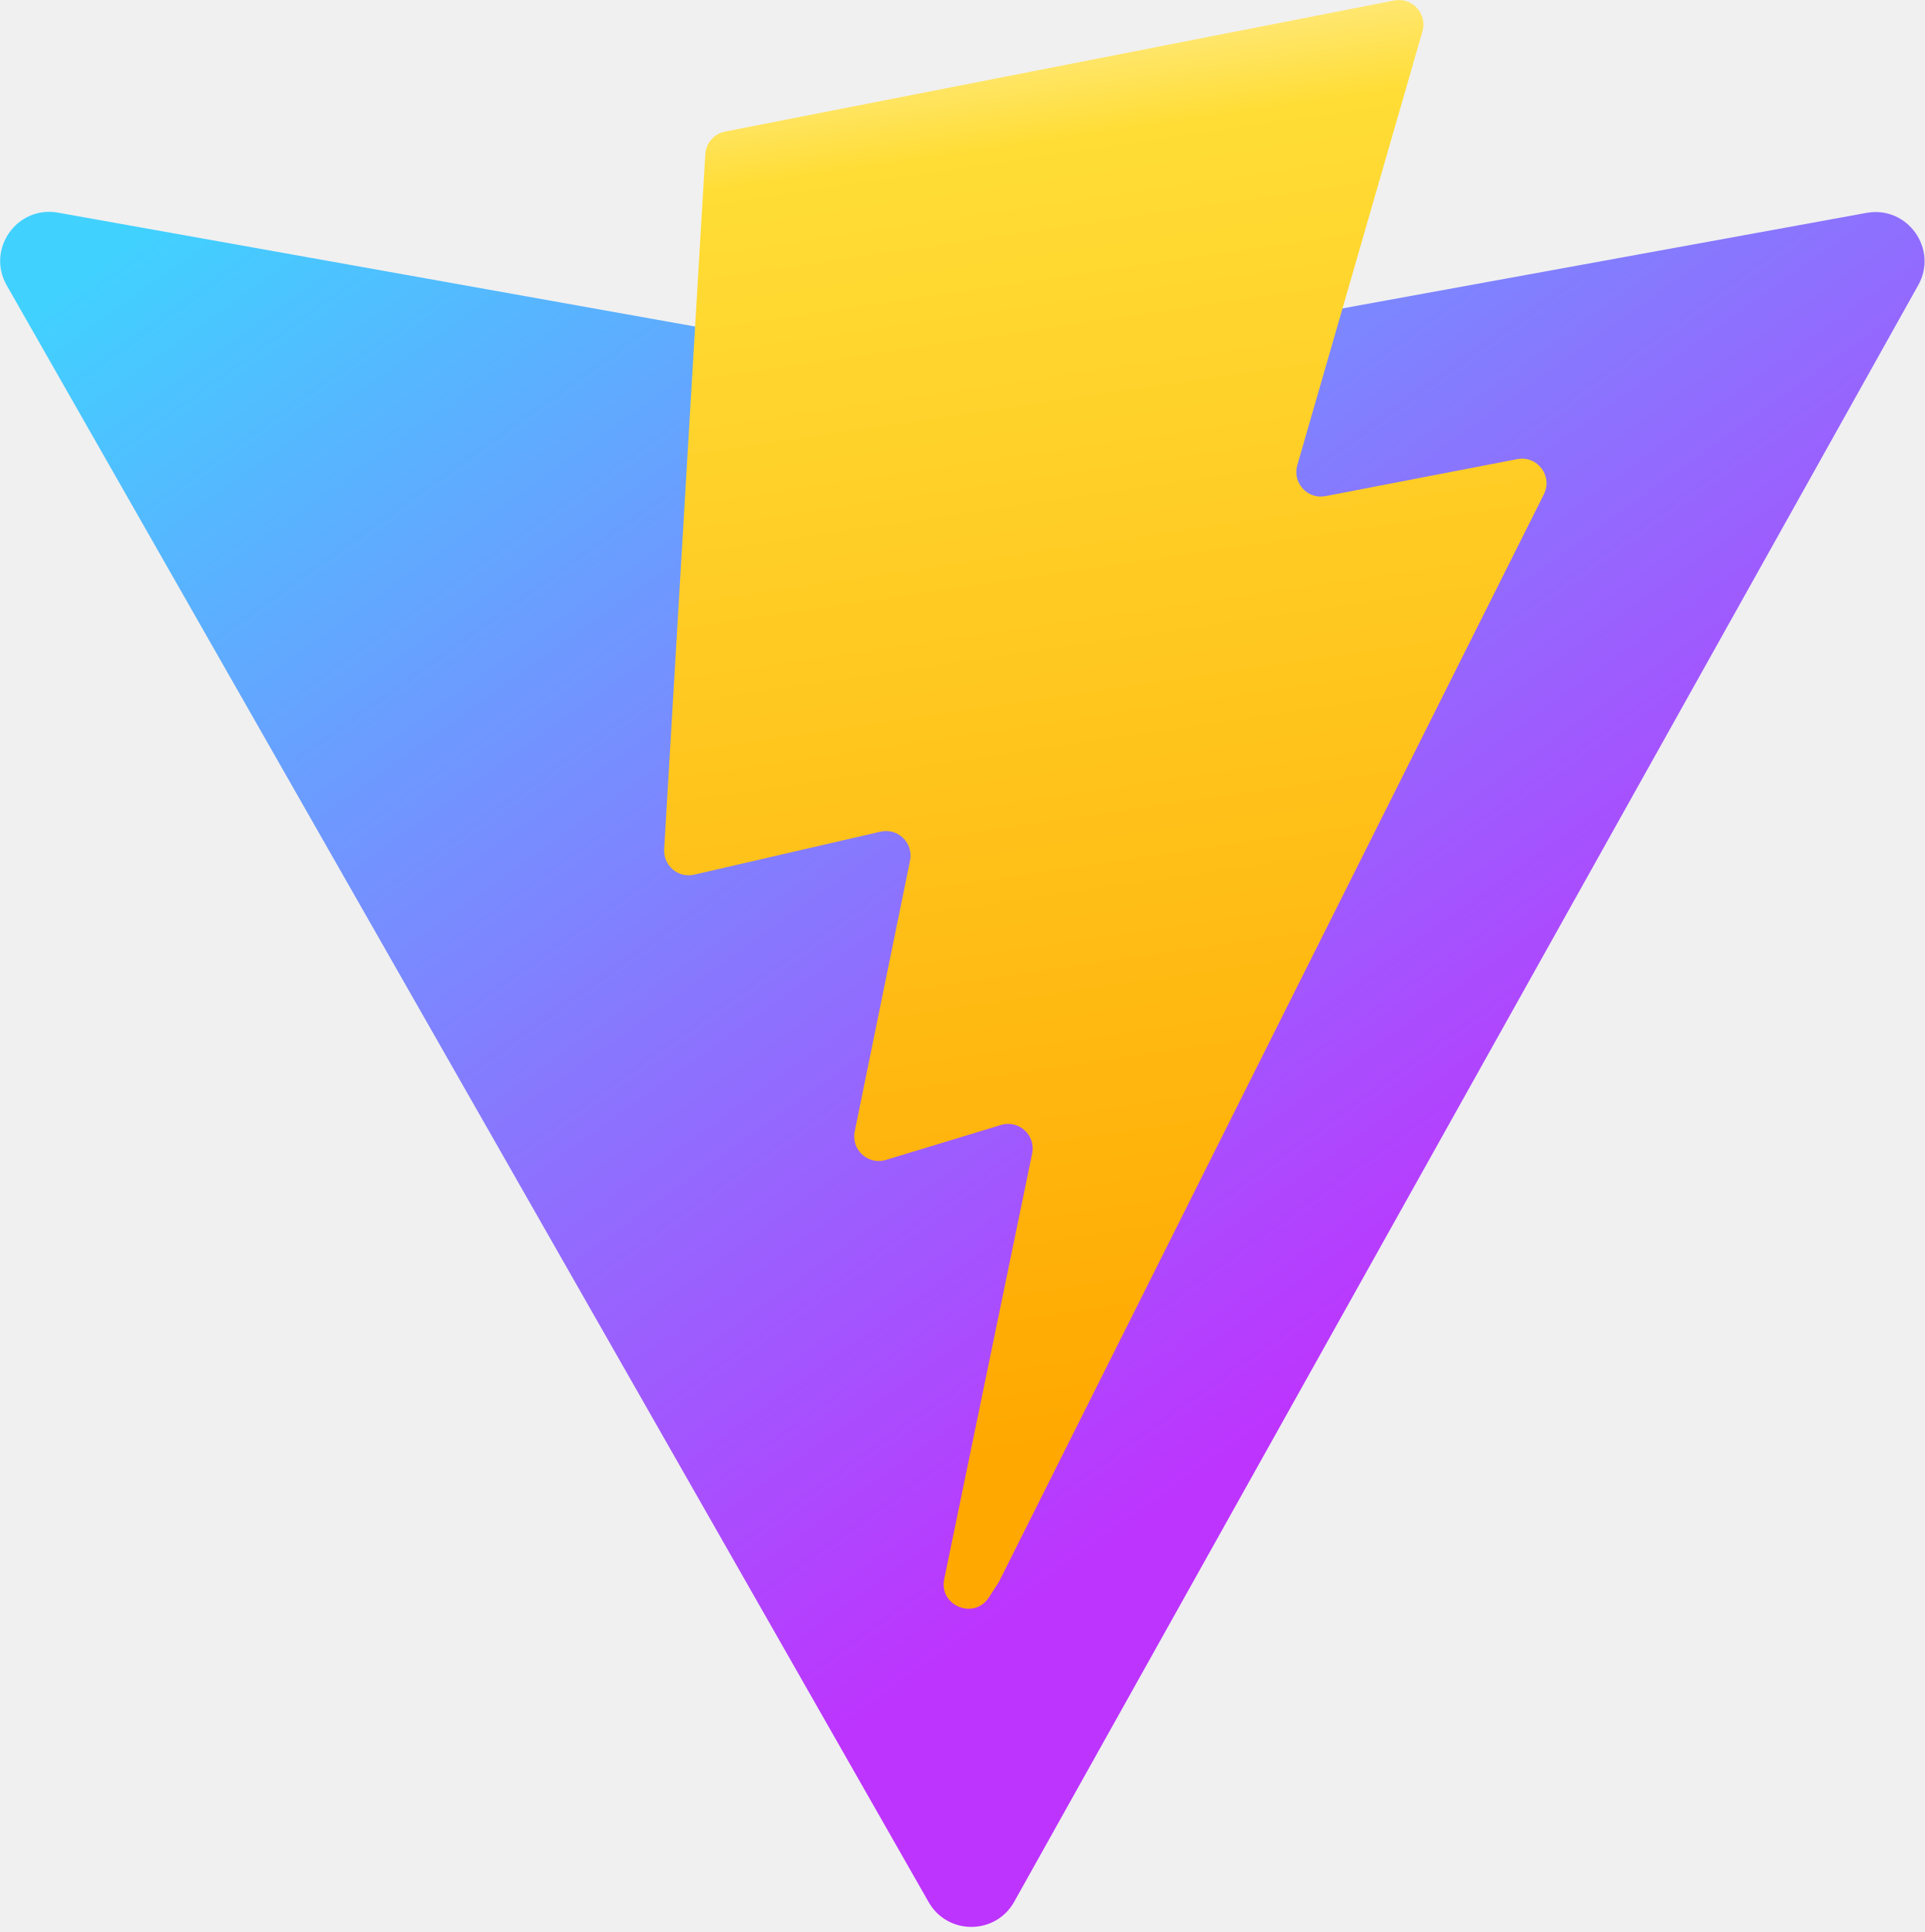
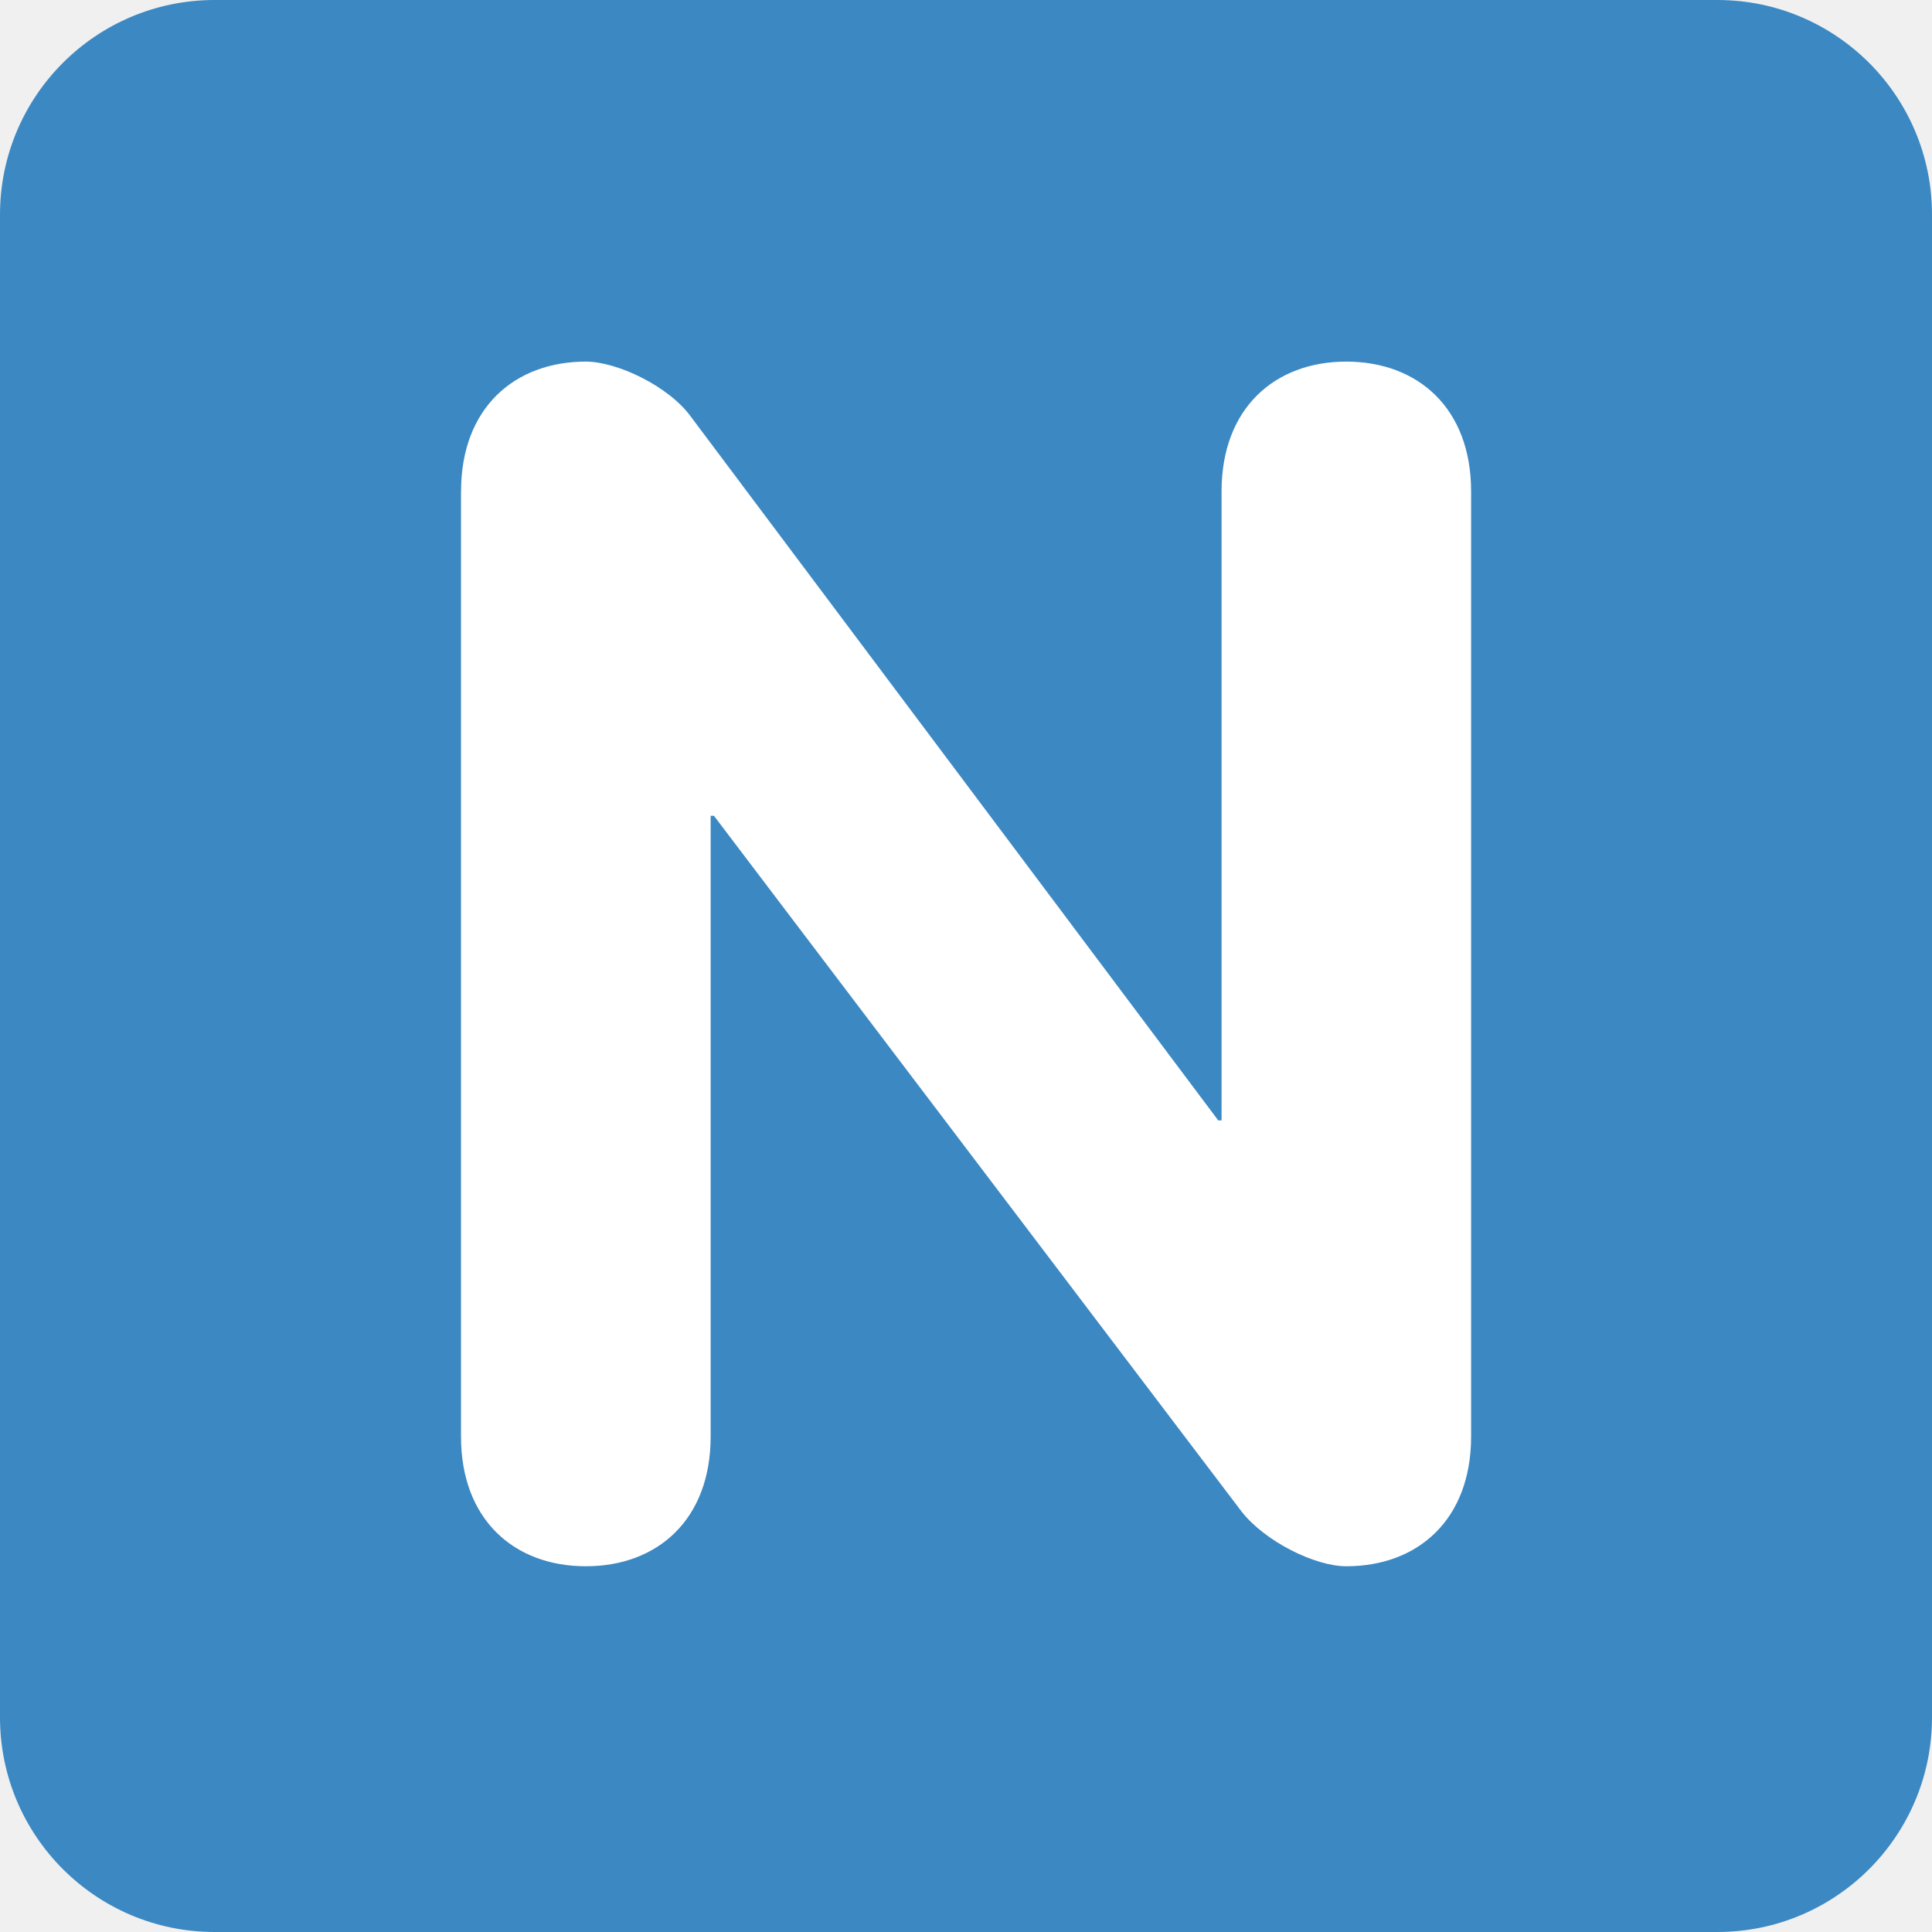
- <svg xmlns="http://www.w3.org/2000/svg" aria-hidden="true" role="img" class="iconify iconify--logos" width="31.88" height="32" preserveAspectRatio="xMidYMid meet" viewBox="0 0 256 257">
-   <defs>
-     <linearGradient id="IconifyId1813088fe1fbc01fb466" x1="-.828%" x2="57.636%" y1="7.652%" y2="78.411%">
-       <stop offset="0%" stop-color="#41D1FF" />
-       <stop offset="100%" stop-color="#BD34FE" />
-     </linearGradient>
-     <linearGradient id="IconifyId1813088fe1fbc01fb467" x1="43.376%" x2="50.316%" y1="2.242%" y2="89.03%">
-       <stop offset="0%" stop-color="#FFEA83" />
-       <stop offset="8.333%" stop-color="#FFDD35" />
-       <stop offset="100%" stop-color="#FFA800" />
-     </linearGradient>
-   </defs>
-   <path fill="url(#IconifyId1813088fe1fbc01fb466)" d="M255.153 37.938L134.897 252.976c-2.483 4.44-8.862 4.466-11.382.048L.875 37.958c-2.746-4.814 1.371-10.646 6.827-9.67l120.385 21.517a6.537 6.537 0 0 0 2.322-.004l117.867-21.483c5.438-.991 9.574 4.796 6.877 9.62Z" />
-   <path fill="url(#IconifyId1813088fe1fbc01fb467)" d="M185.432.063L96.44 17.501a3.268 3.268 0 0 0-2.634 3.014l-5.474 92.456a3.268 3.268 0 0 0 3.997 3.378l24.777-5.718c2.318-.535 4.413 1.507 3.936 3.838l-7.361 36.047c-.495 2.426 1.782 4.5 4.151 3.78l15.304-4.649c2.372-.72 4.652 1.36 4.15 3.788l-11.698 56.621c-.732 3.542 3.979 5.473 5.943 2.437l1.313-2.028l72.516-144.72c1.215-2.423-.88-5.186-3.54-4.672l-25.505 4.922c-2.396.462-4.435-1.77-3.759-4.114l16.646-57.705c.677-2.35-1.37-4.583-3.769-4.113Z" />
+ <svg xmlns="http://www.w3.org/2000/svg" width="800px" height="800px" viewBox="0 0 36 36" aria-hidden="true" role="img" class="iconify iconify--twemoji" preserveAspectRatio="xMidYMid meet">
+   <path fill="#3B88C3" d="M36 32a4 4 0 0 1-4 4H4a4 4 0 0 1-4-4V4a4 4 0 0 1 4-4h28a4 4 0 0 1 4 4v28z" />
+   <path fill="#FFF" d="M8.591 9.156c0-1.55.992-2.418 2.326-2.418c.589 0 1.55.465 1.954 1.023L22.7 20.877h.062V9.156c0-1.55.992-2.418 2.324-2.418c1.334 0 2.326.868 2.326 2.418v17.611c0 1.551-.992 2.418-2.326 2.418c-.588 0-1.518-.465-1.953-1.022l-9.829-12.961h-.062v11.565c0 1.551-.992 2.418-2.326 2.418s-2.326-.867-2.326-2.418V9.156z" />
</svg>
